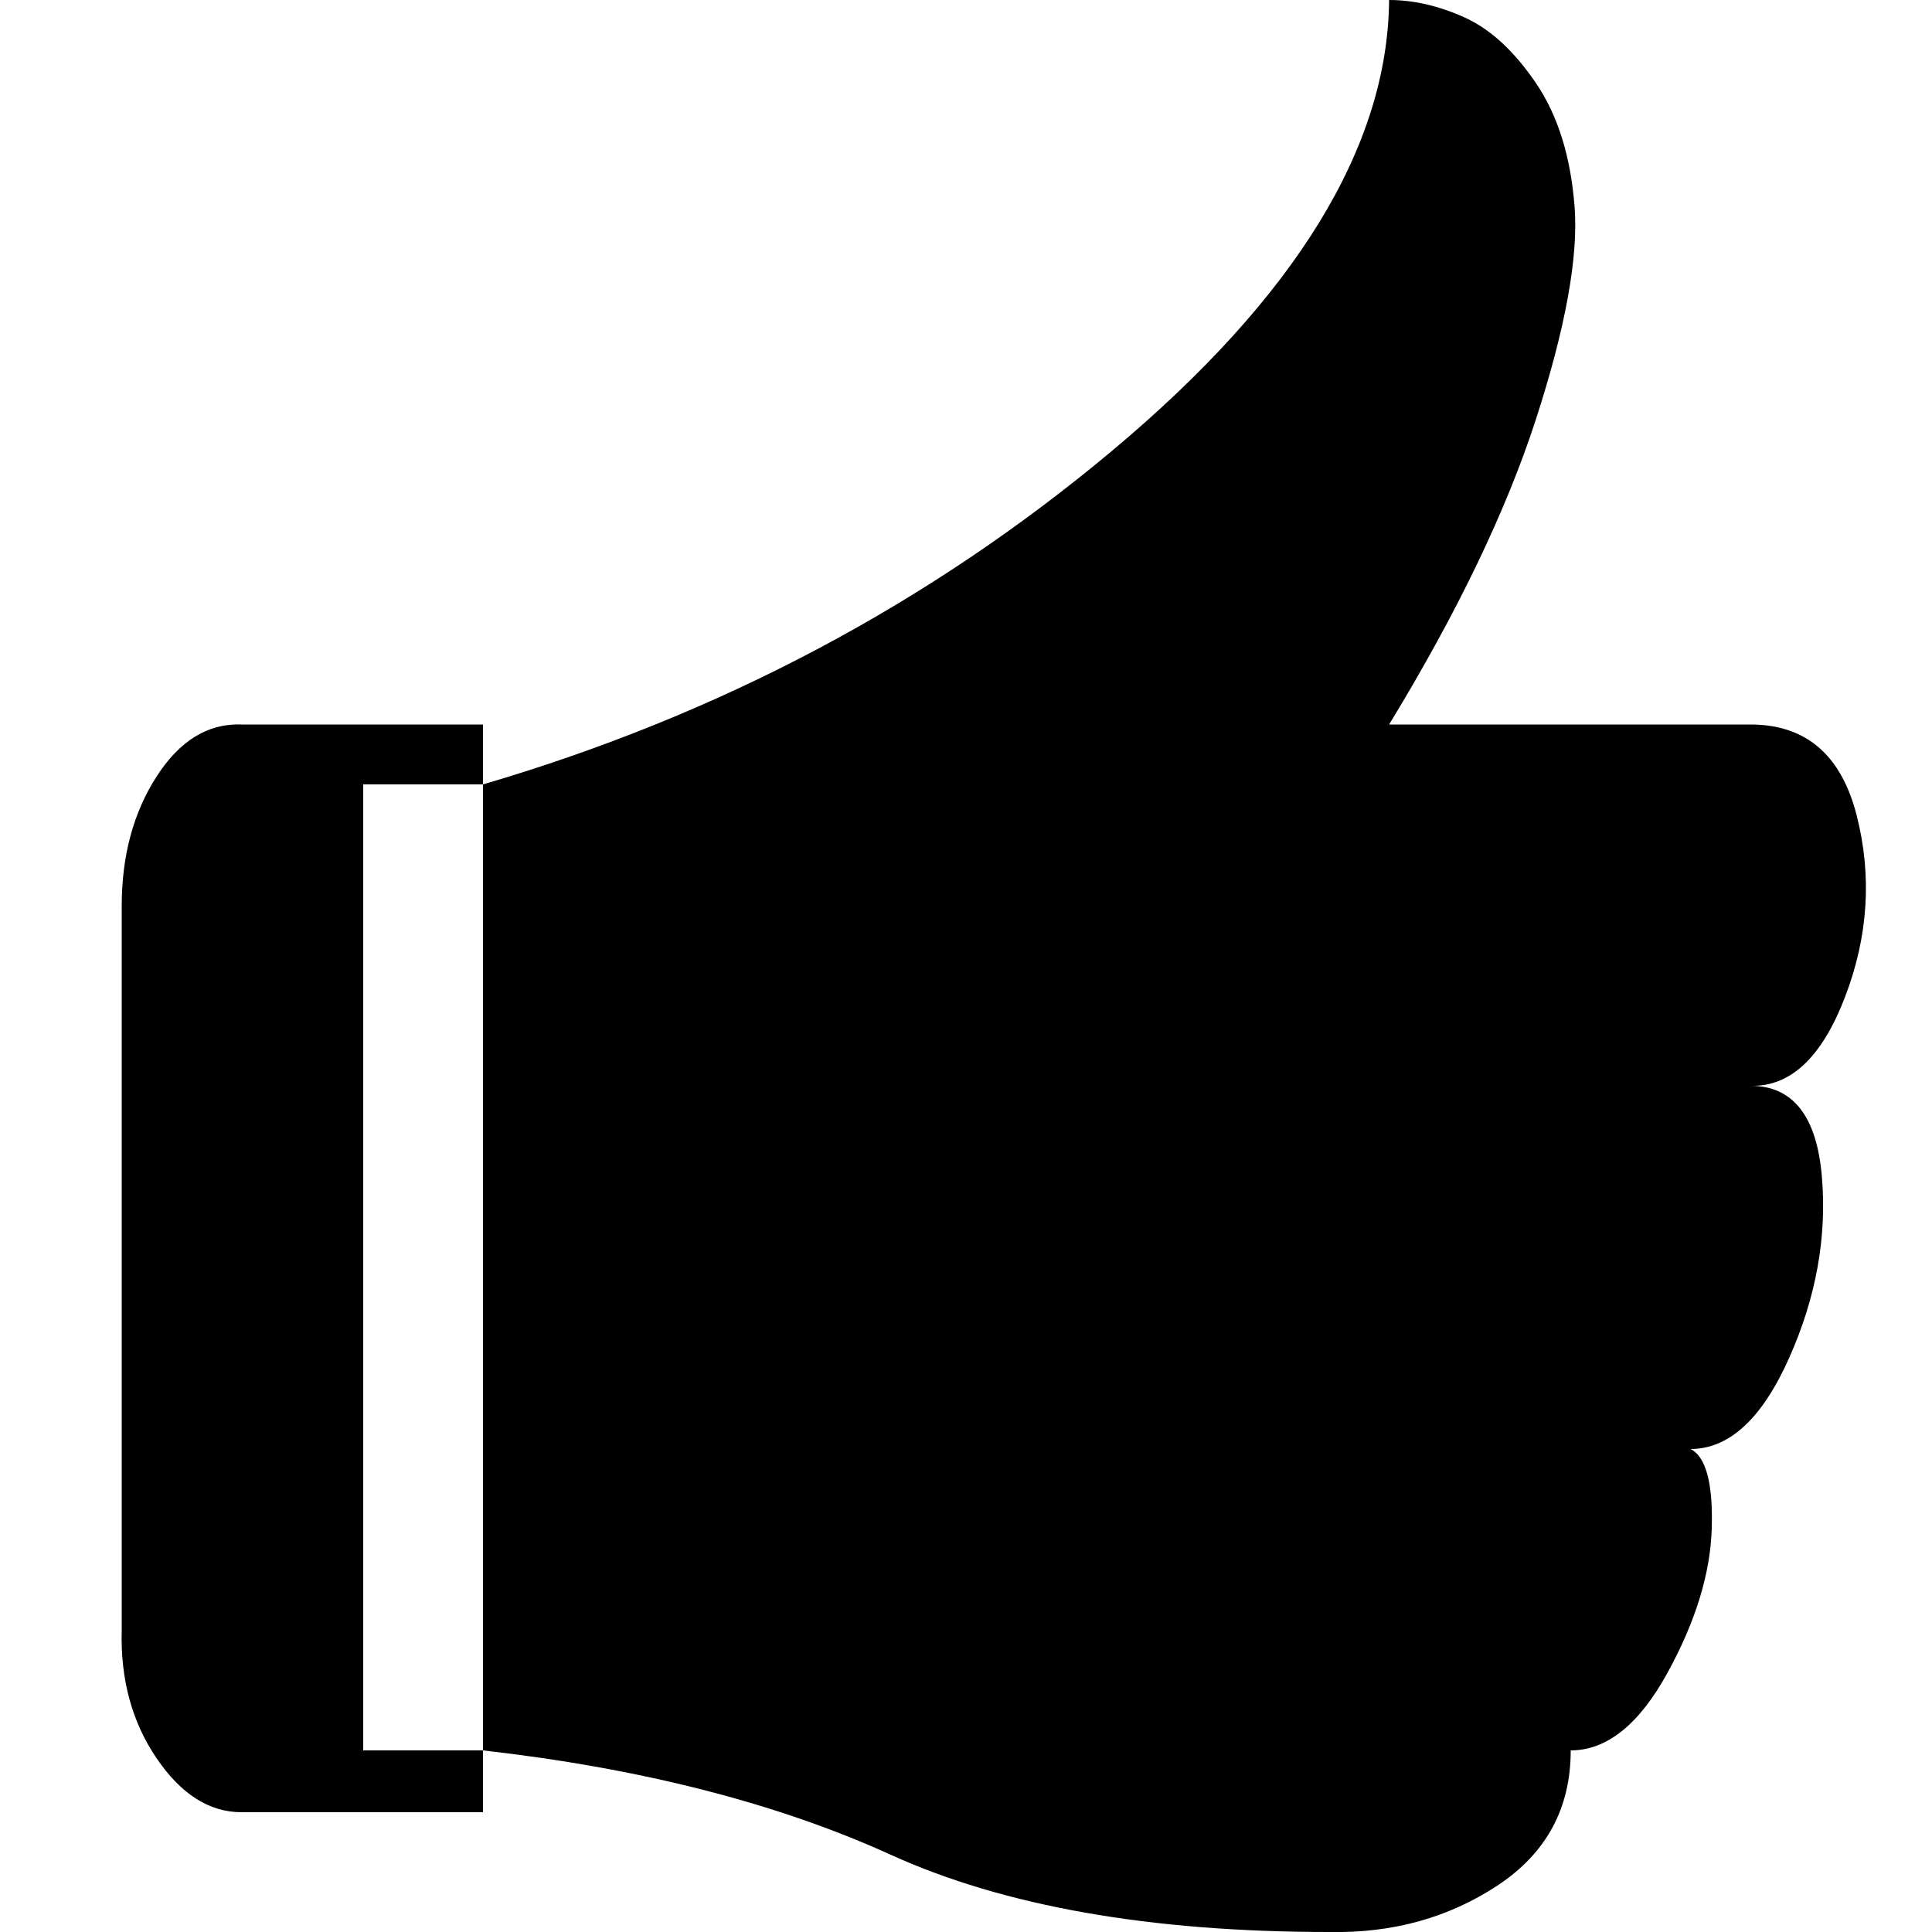
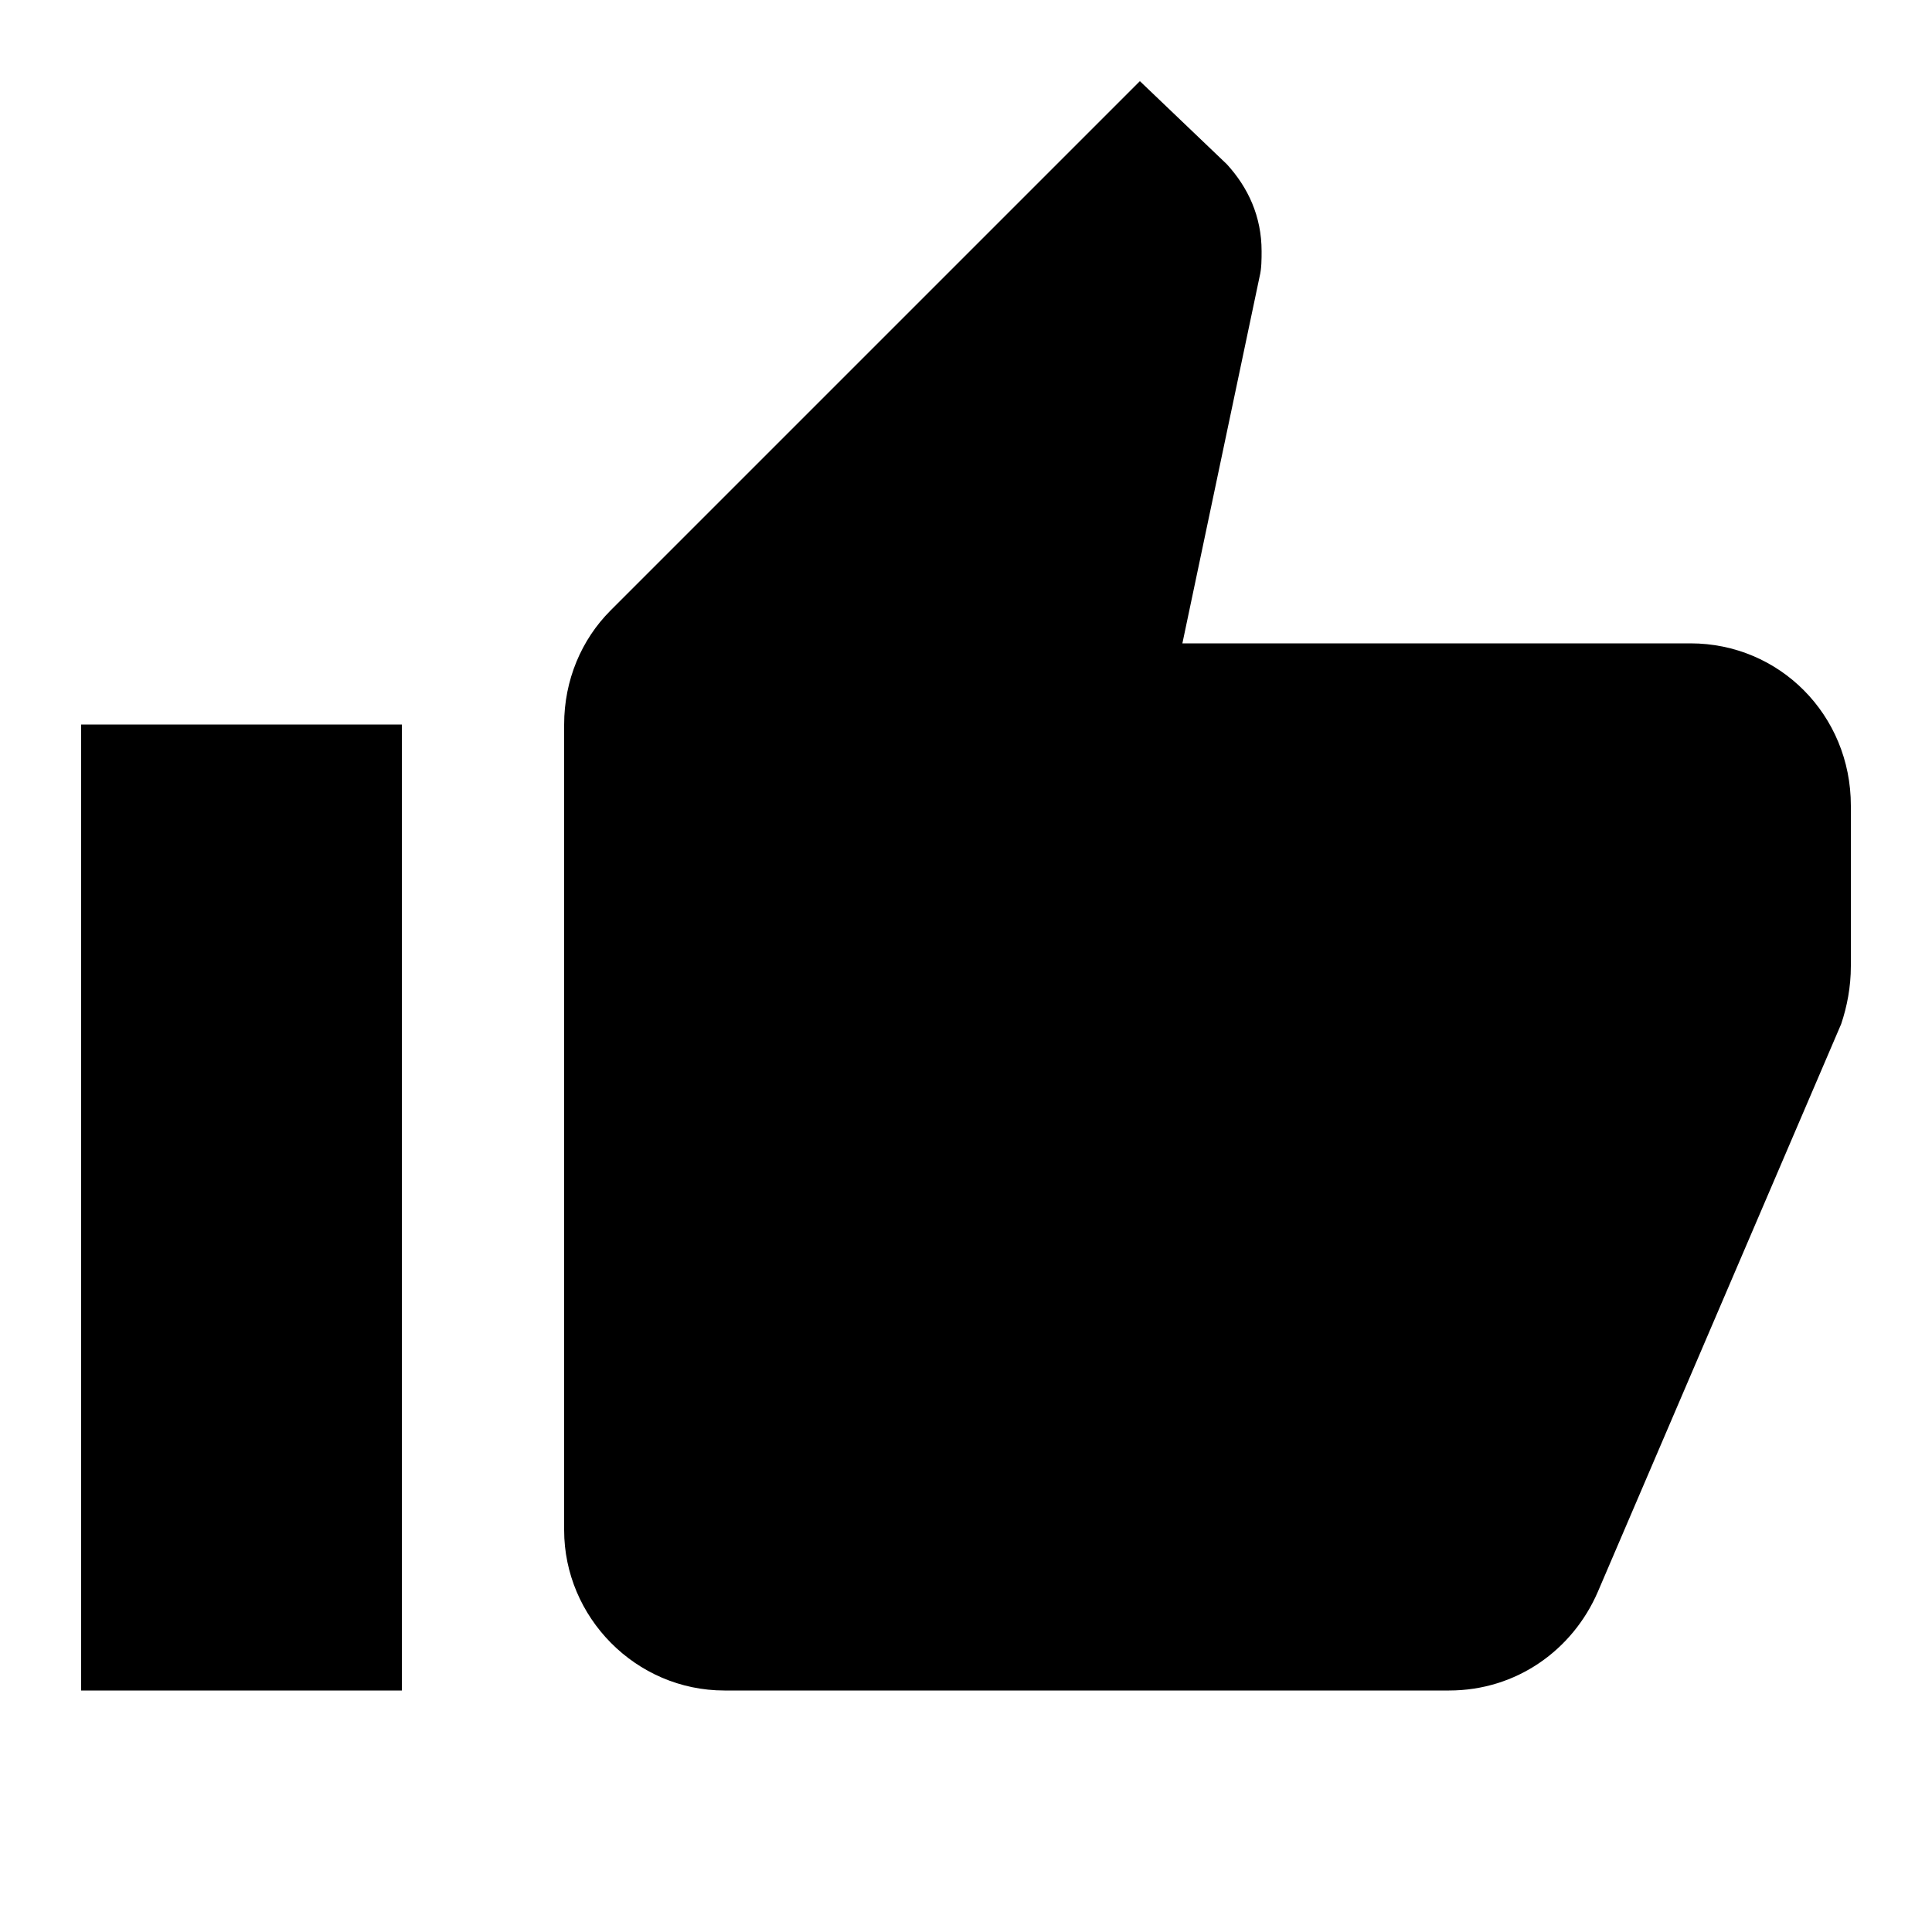
<svg xmlns="http://www.w3.org/2000/svg" viewBox="0 0 1000 1000">
-   <path d="M906 562q33 0 37 47t-17 94-51 47q12 6 11 41t-23 75-50 40q0 45-38 70t-87 24q-139 0-227-40t-211-54V406q184-54 326-173T719 0q19 0 39 9t37 34 20 64-20 110-76 158h187q43 0 55 47t-6 94-49 46zM188 406v500h62v32H125q-25 0-44-28t-18-66V469q0-39 18-67t44-27h125v31h-62z" />
+   <path d="M958 417c0-47-37-84-83-84H612l40-190c1-4 1-9 1-13 0-18-7-33-18-45l-45-43-274 274c-15 15-24 36-24 59v417c0 45 37 83 83 83h375c35 0 64-21 77-51l126-294c3-9 5-19 5-30v-83M42 875h166V375H42v500z" />
</svg>
